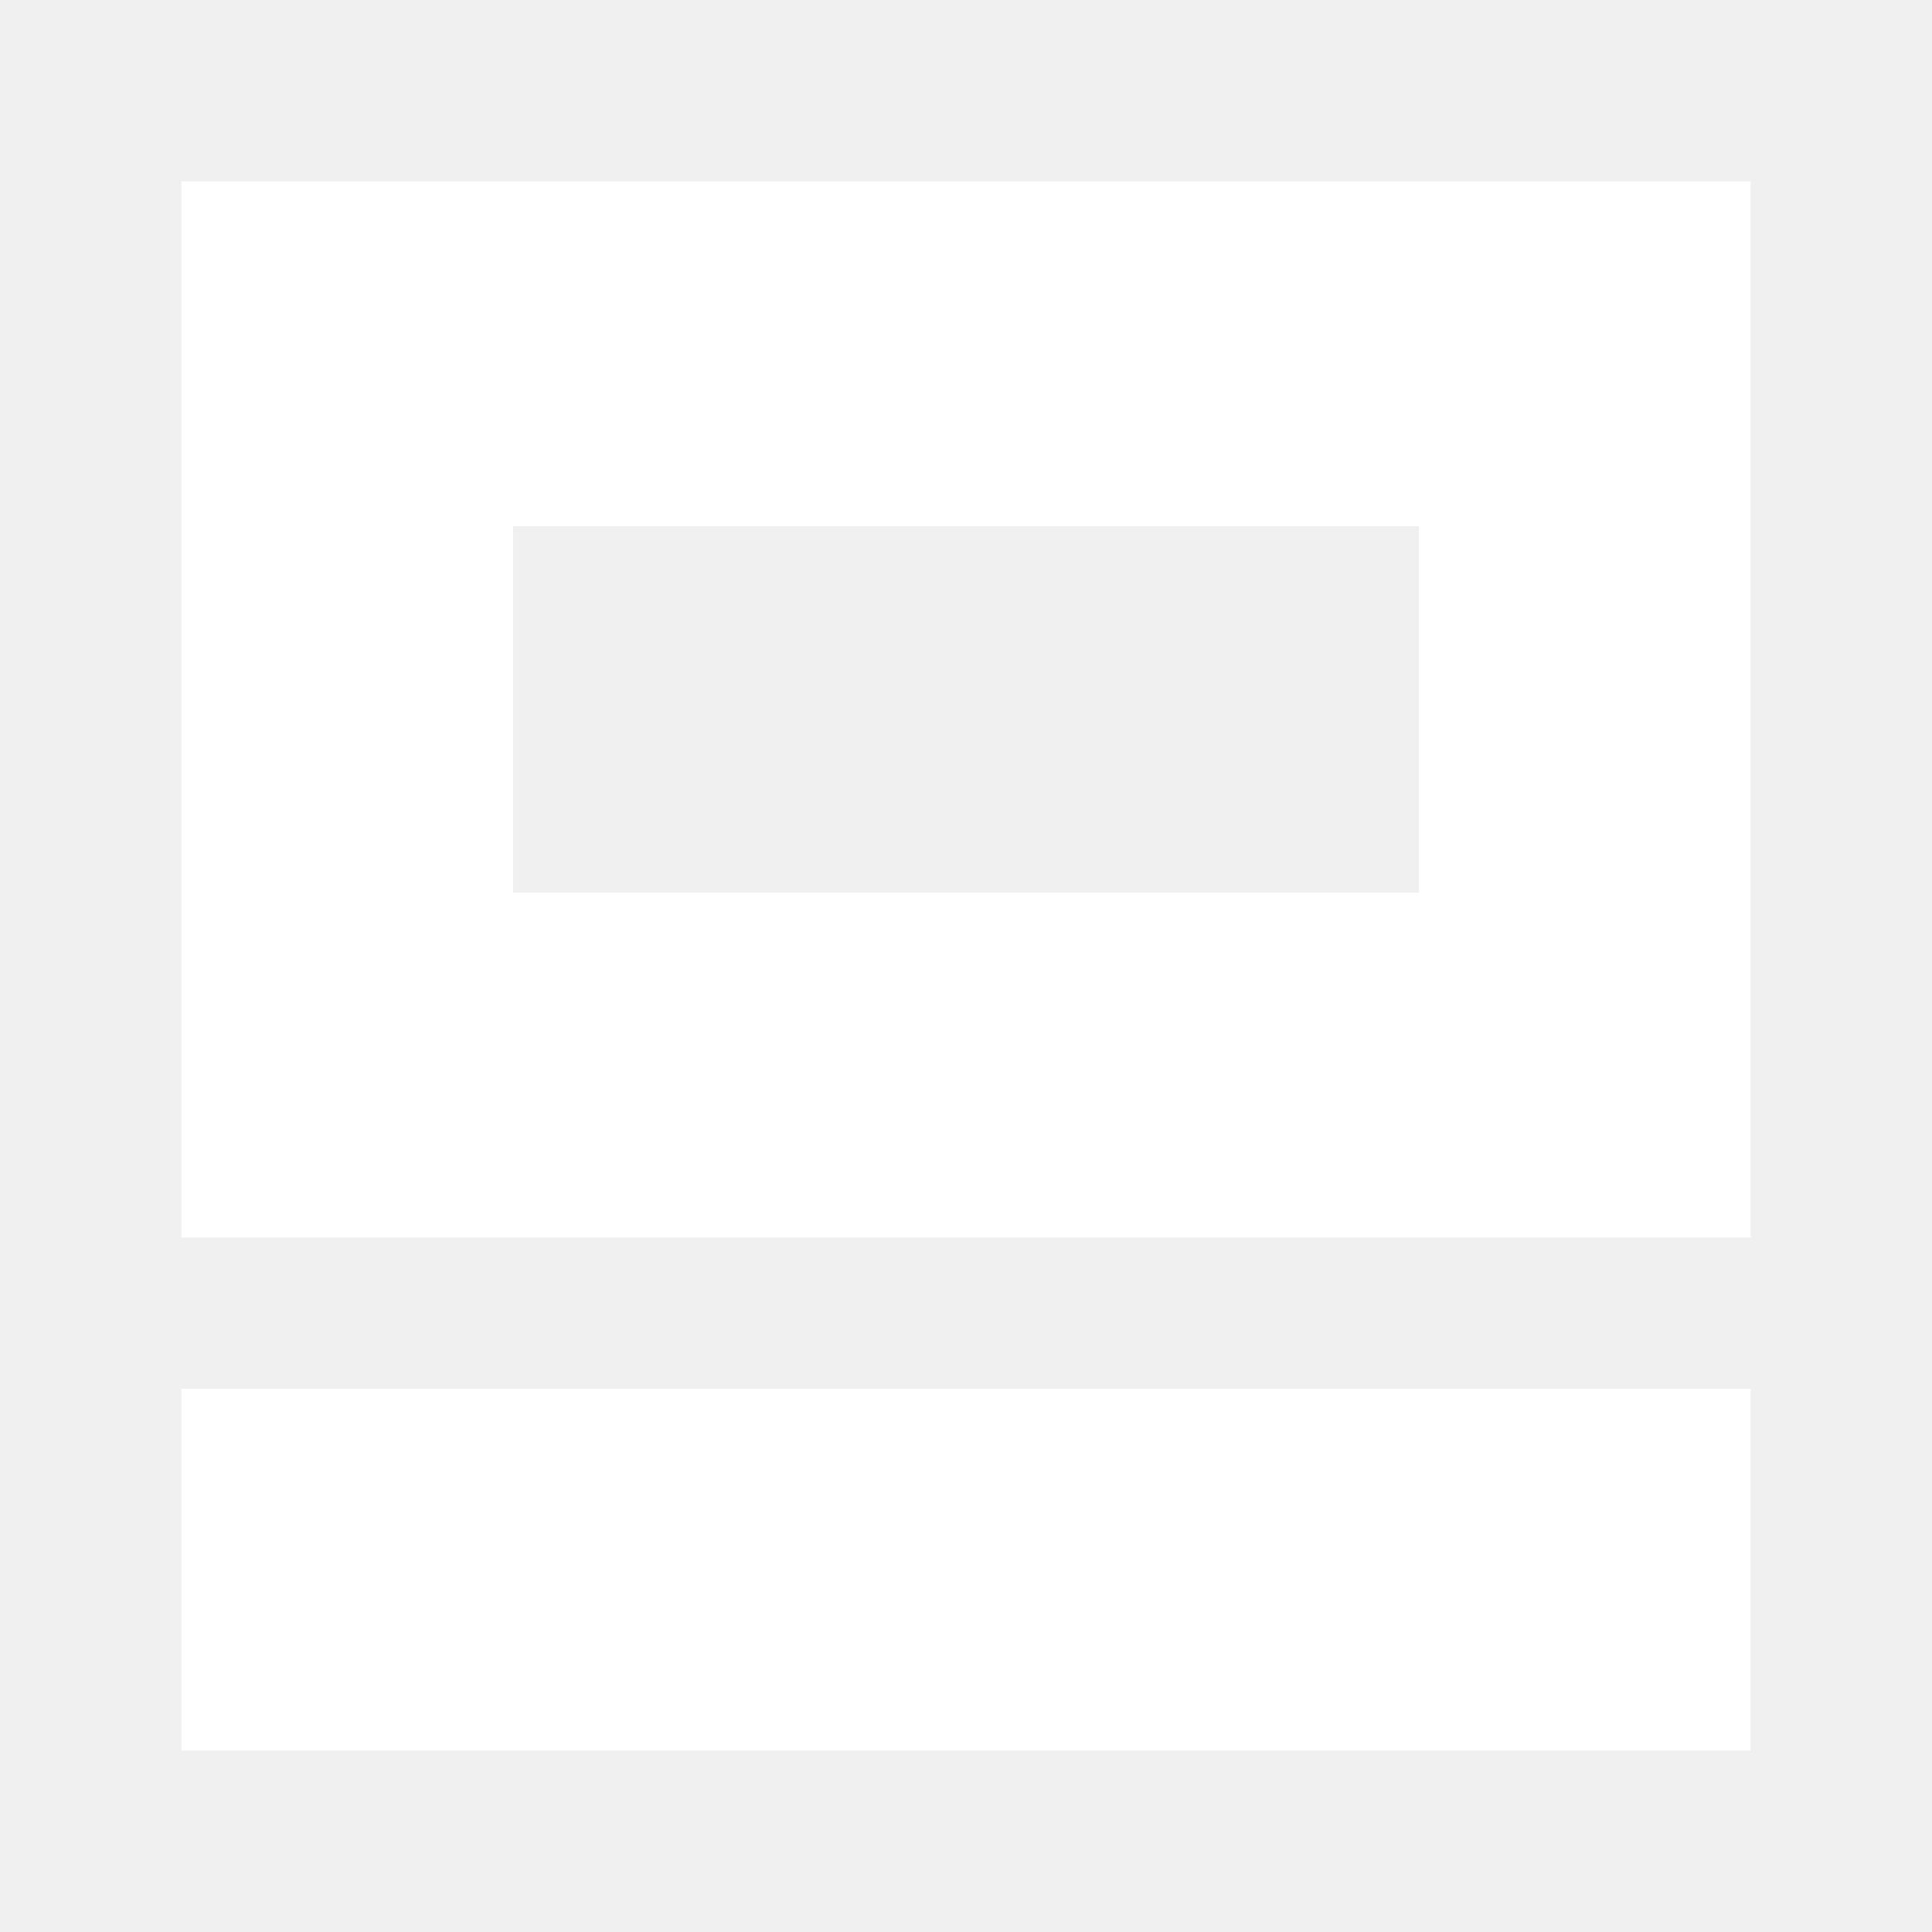
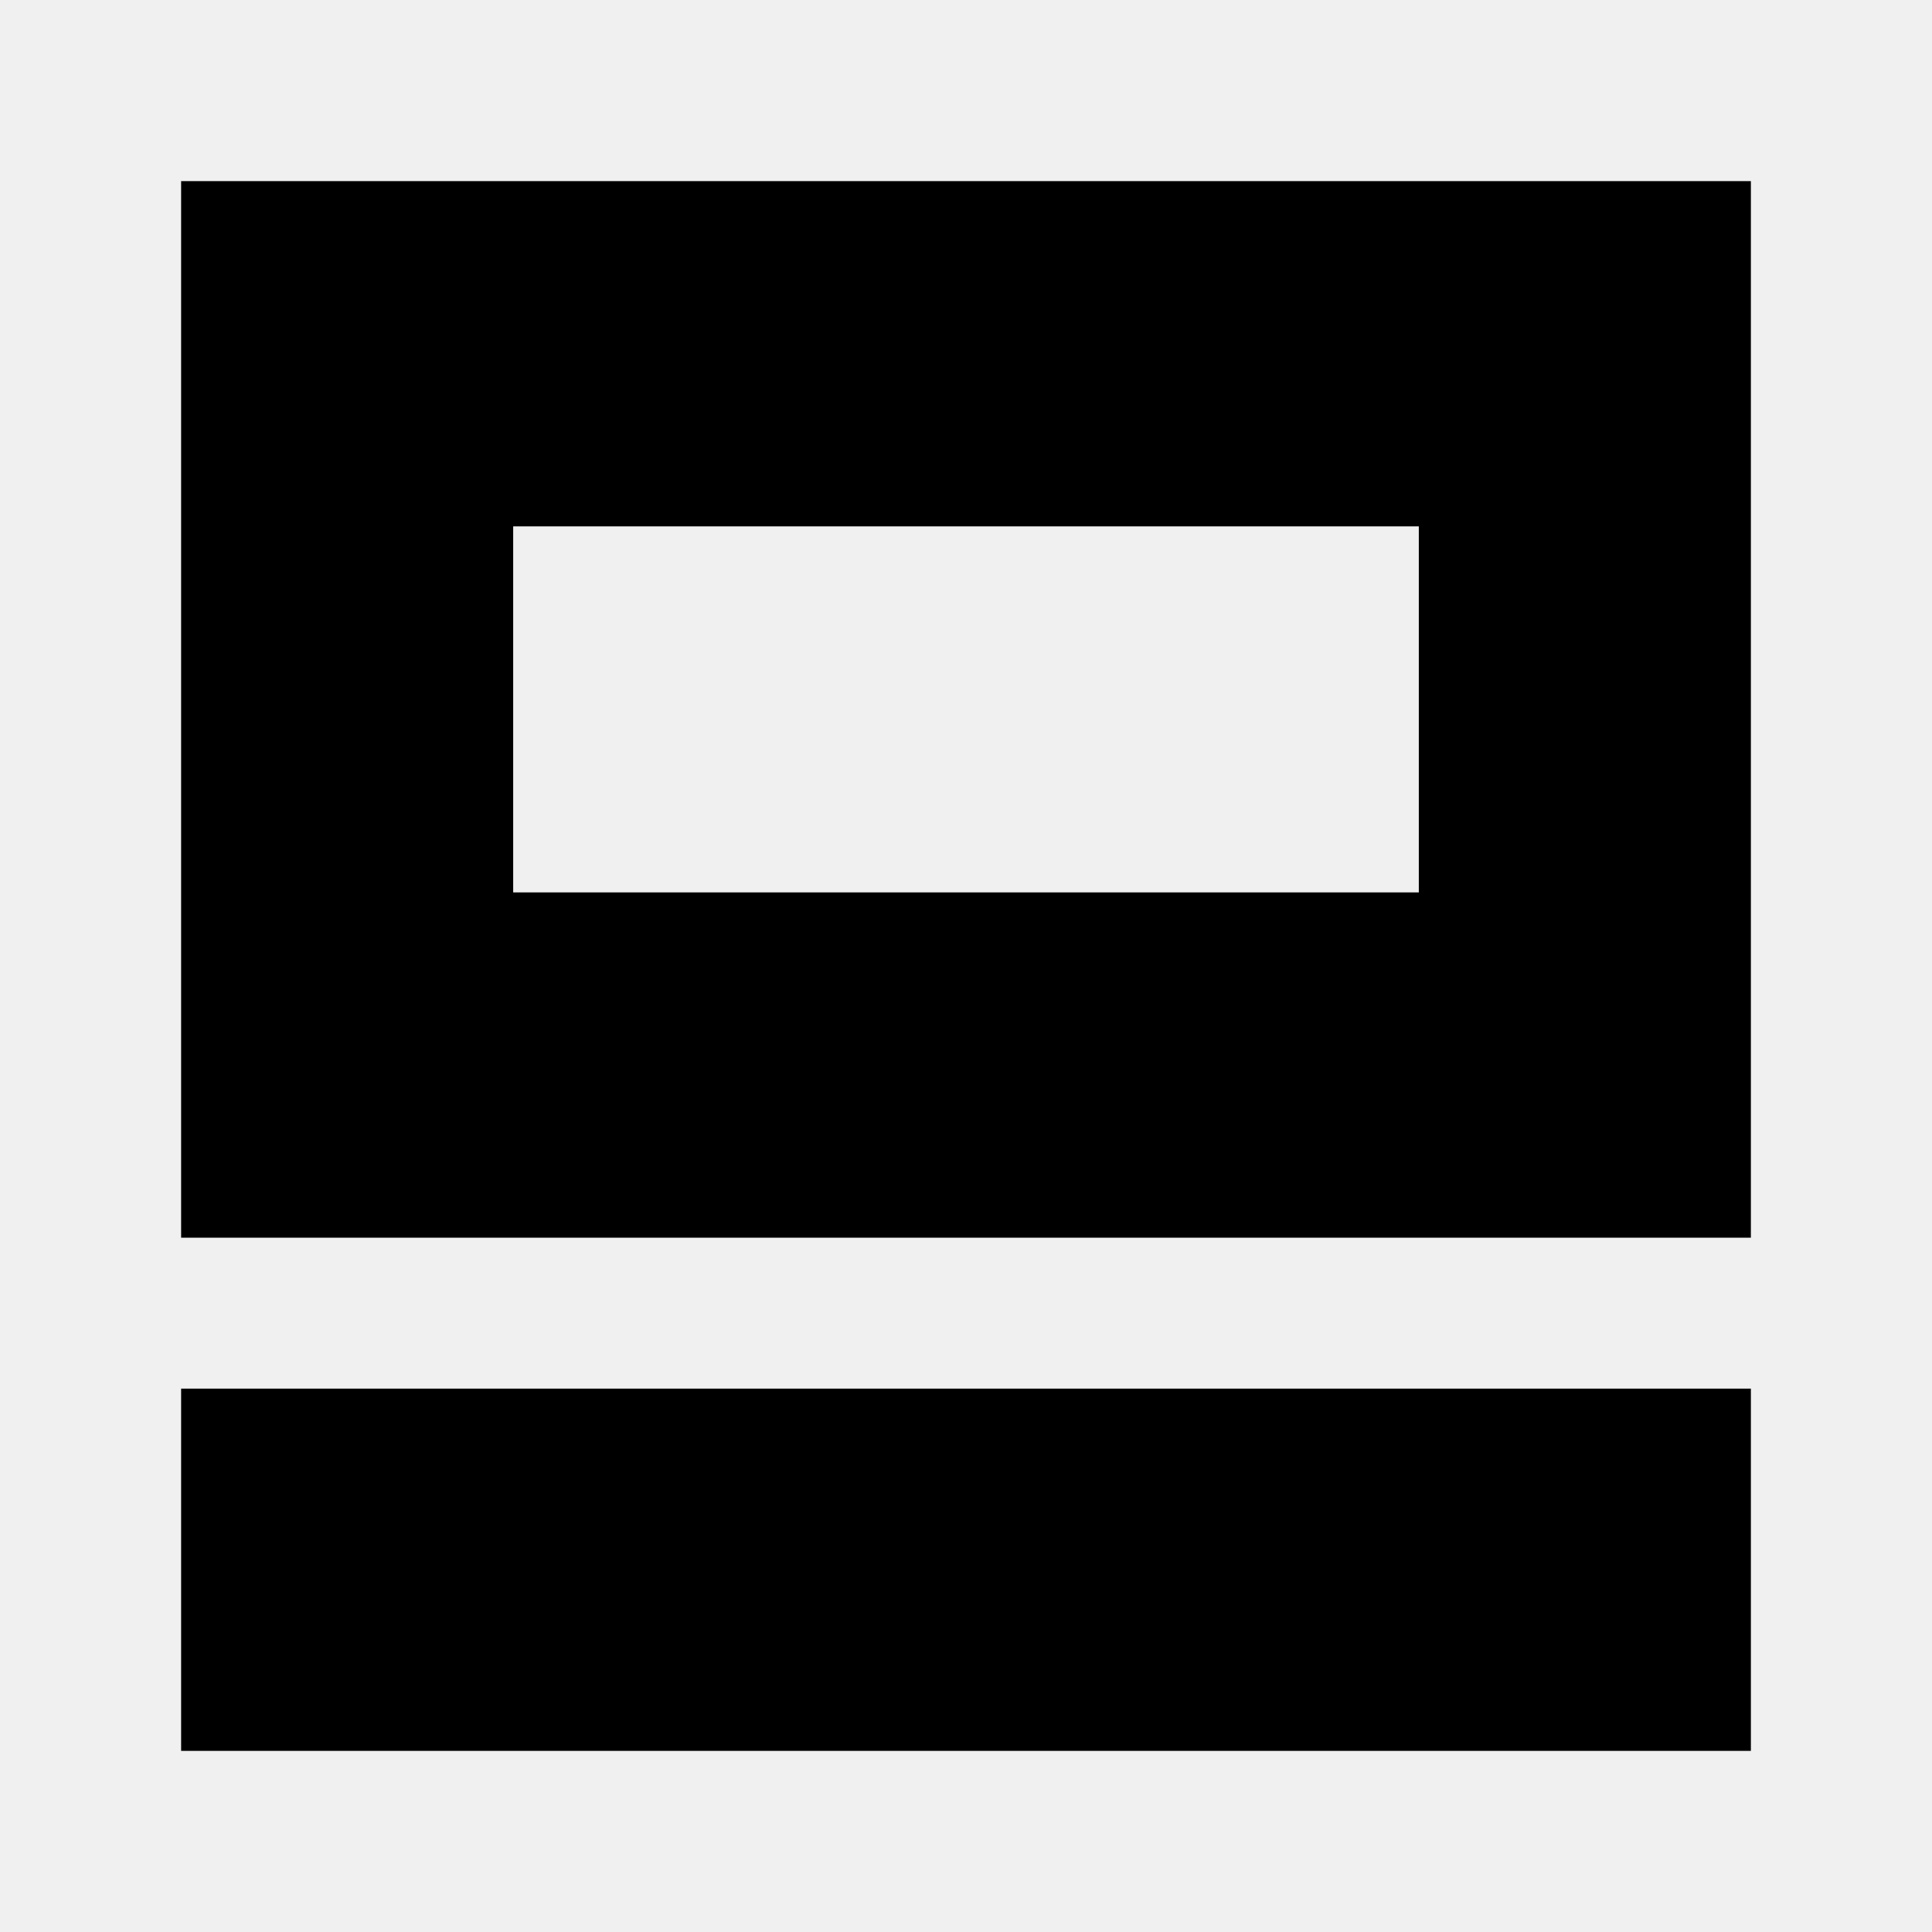
<svg xmlns="http://www.w3.org/2000/svg" width="64" height="64">
-   <g>
-     <path d="     M 6,41     6,6     58,6     58,41     6,41     z     m 11,-11.438     30,0     0,-12.125     -30,0     0,12.125 z    " style="     fill: #ffffff;     fill-opacity: 1;     stroke: none;    " />
-     <rect width="52" height="12" x="6" y="-58" transform="scale(1,-1)" style="     fill: #ffffff;     fill-opacity: 1;     stroke: none;    " />
-   </g>
+   <path d="    M 6,41 6,6 58,6 58,41 6,41 z    m 11,-11.438 30,0 0,-12.125 -30,0 0,12.125 z   " />
+   <rect width="52" height="12" x="6" y="-58" transform="scale(1,-1)" />
</svg>
